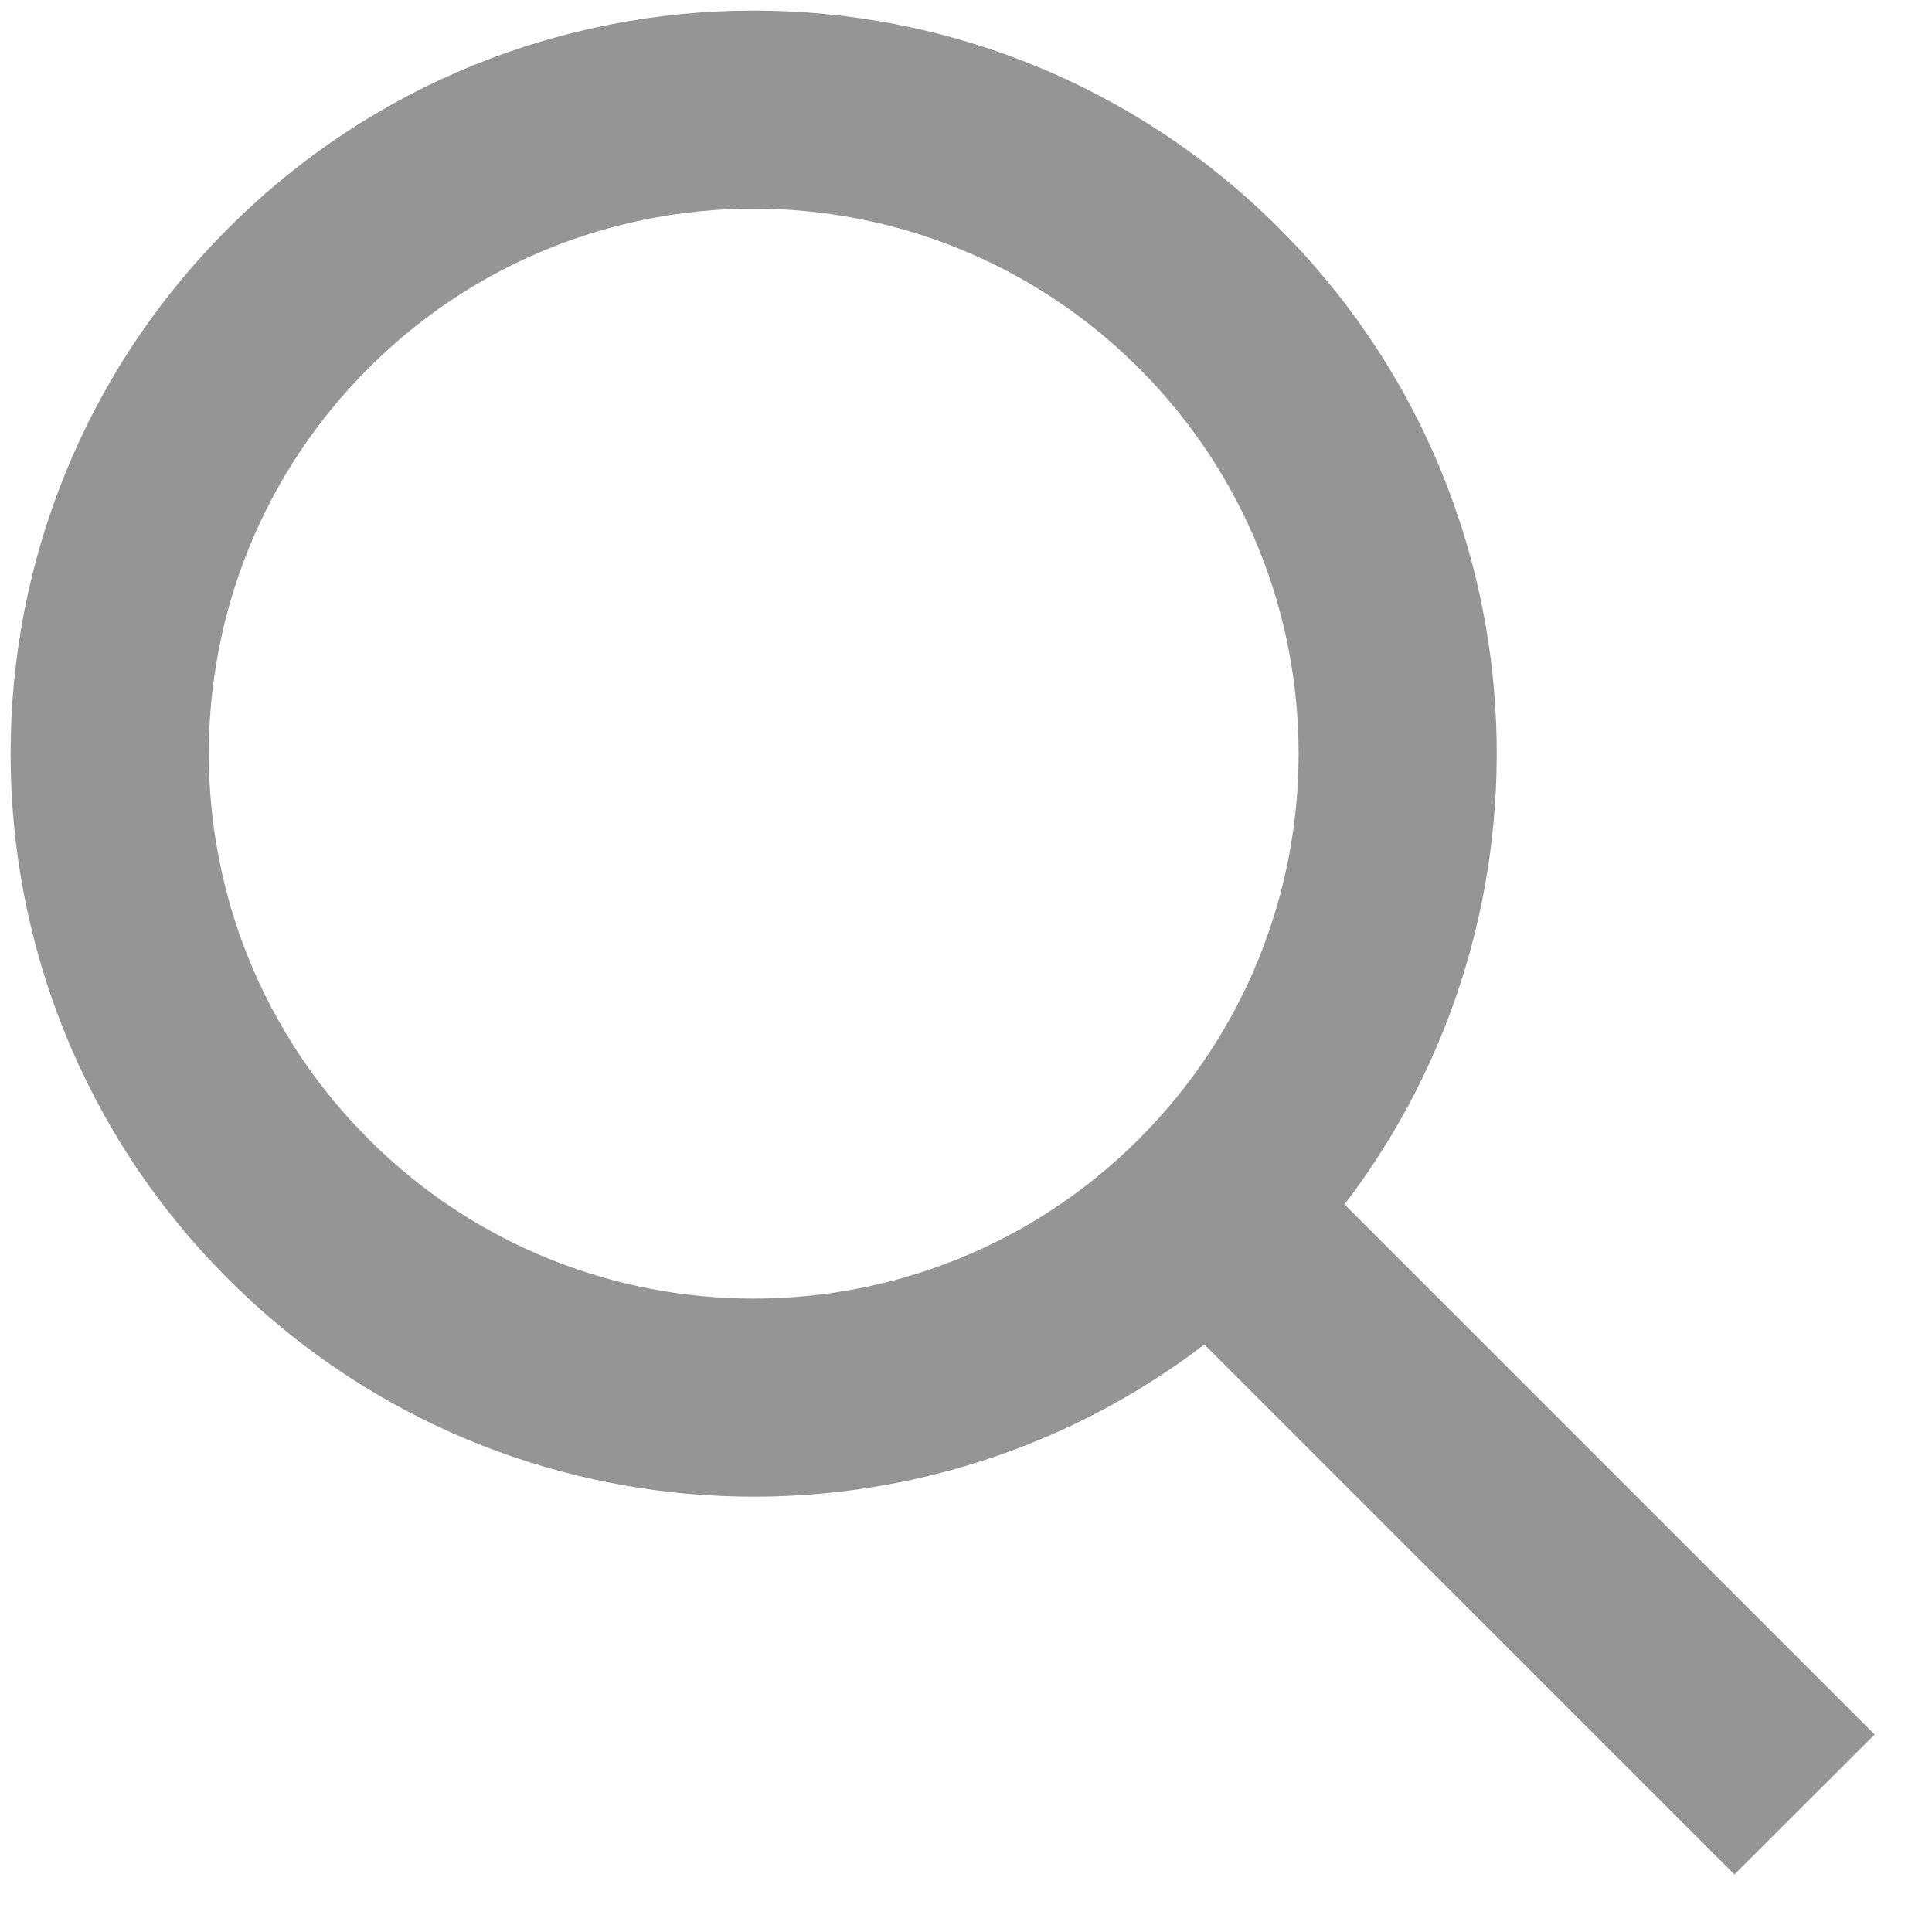
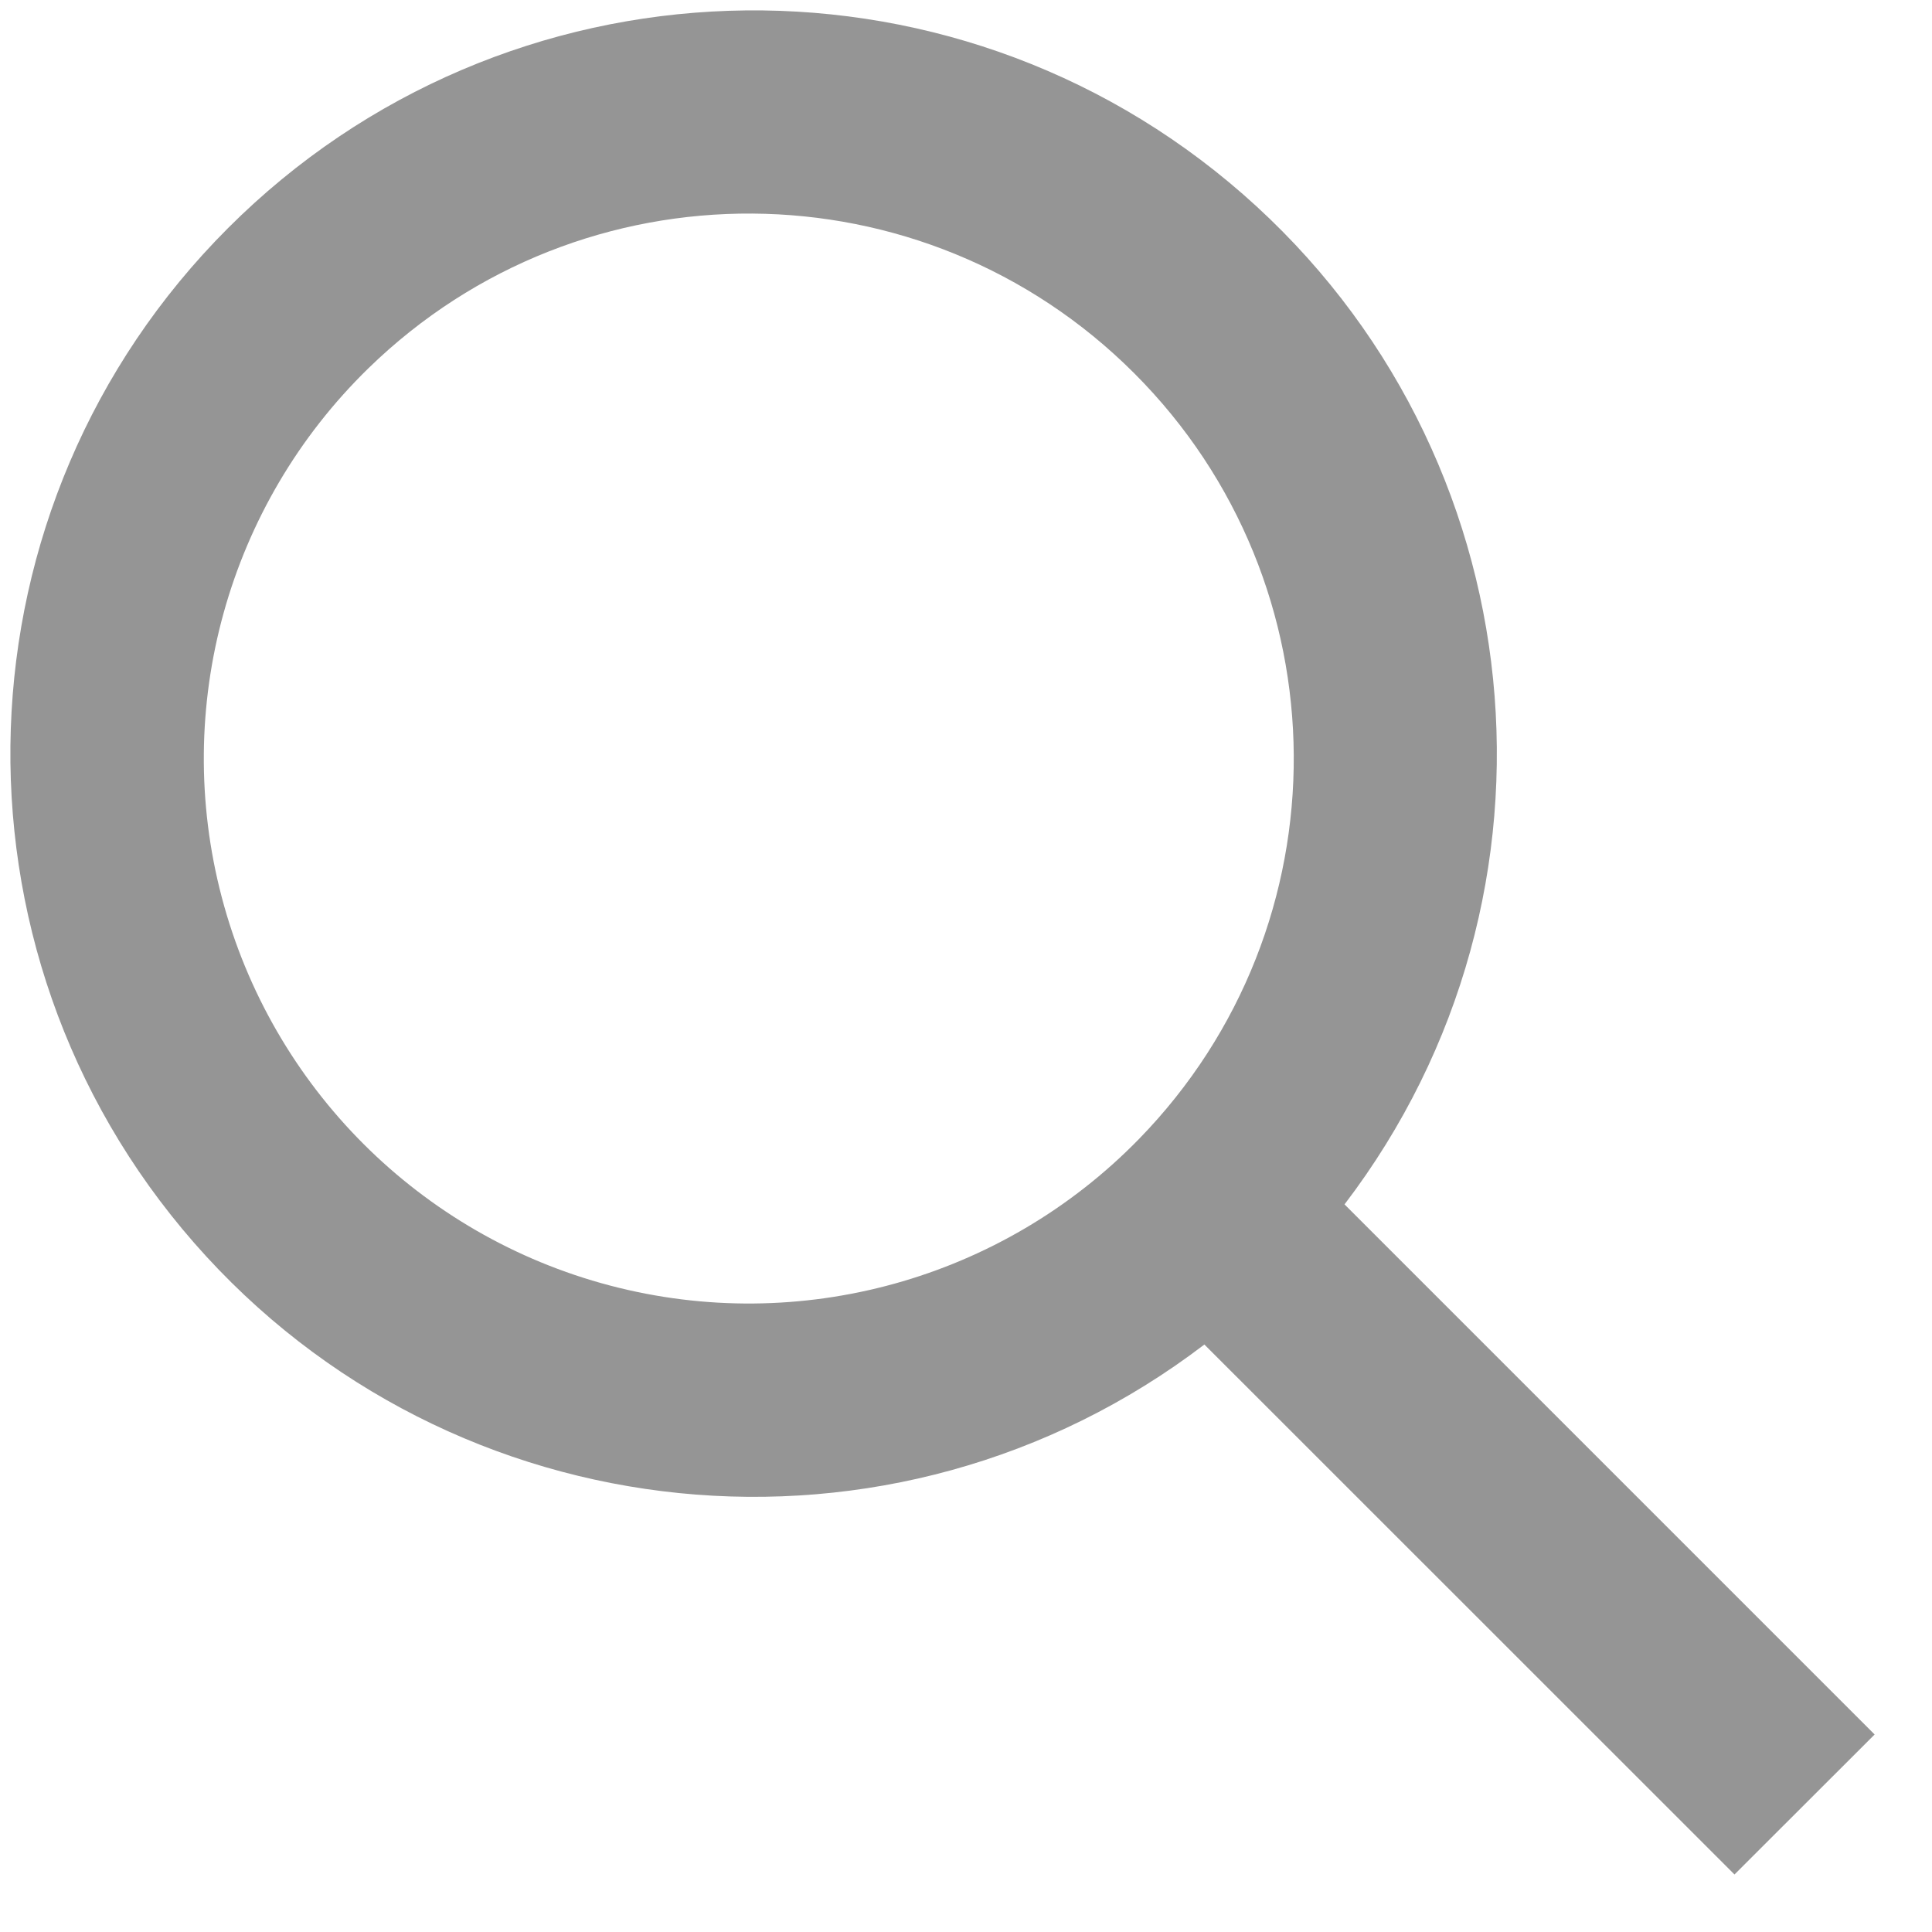
- <svg xmlns="http://www.w3.org/2000/svg" width="13" height="13" viewBox="0 0 13 13" fill="none">
-   <path fill-rule="evenodd" clip-rule="evenodd" d="M7.664 7.664C6.232 9.096 3.91 9.096 2.479 7.664C1.047 6.232 1.047 3.91 2.479 2.478C3.91 1.046 6.232 1.046 7.664 2.478C9.096 3.91 9.096 6.232 7.664 7.664ZM8.104 9.047C6.144 10.546 3.329 10.399 1.536 8.607C-0.417 6.654 -0.417 3.488 1.536 1.536C3.488 -0.417 6.654 -0.417 8.607 1.536C10.4 3.328 10.546 6.144 9.047 8.104L12.614 11.671L11.671 12.613L8.104 9.047Z" fill="#959595" />
+ <svg xmlns="http://www.w3.org/2000/svg" width="13" height="13" fill="none">
+   <path fill-rule="evenodd" clip-rule="evenodd" d="M7.664 7.664a3.667 3.667 0 1 1-5.185-5.186 3.667 3.667 0 0 1 5.185 5.186zm.44 1.383a5.001 5.001 0 1 1 .943-.943l3.567 3.567-.943.942-3.567-3.566z" fill="#959595" />
</svg>
